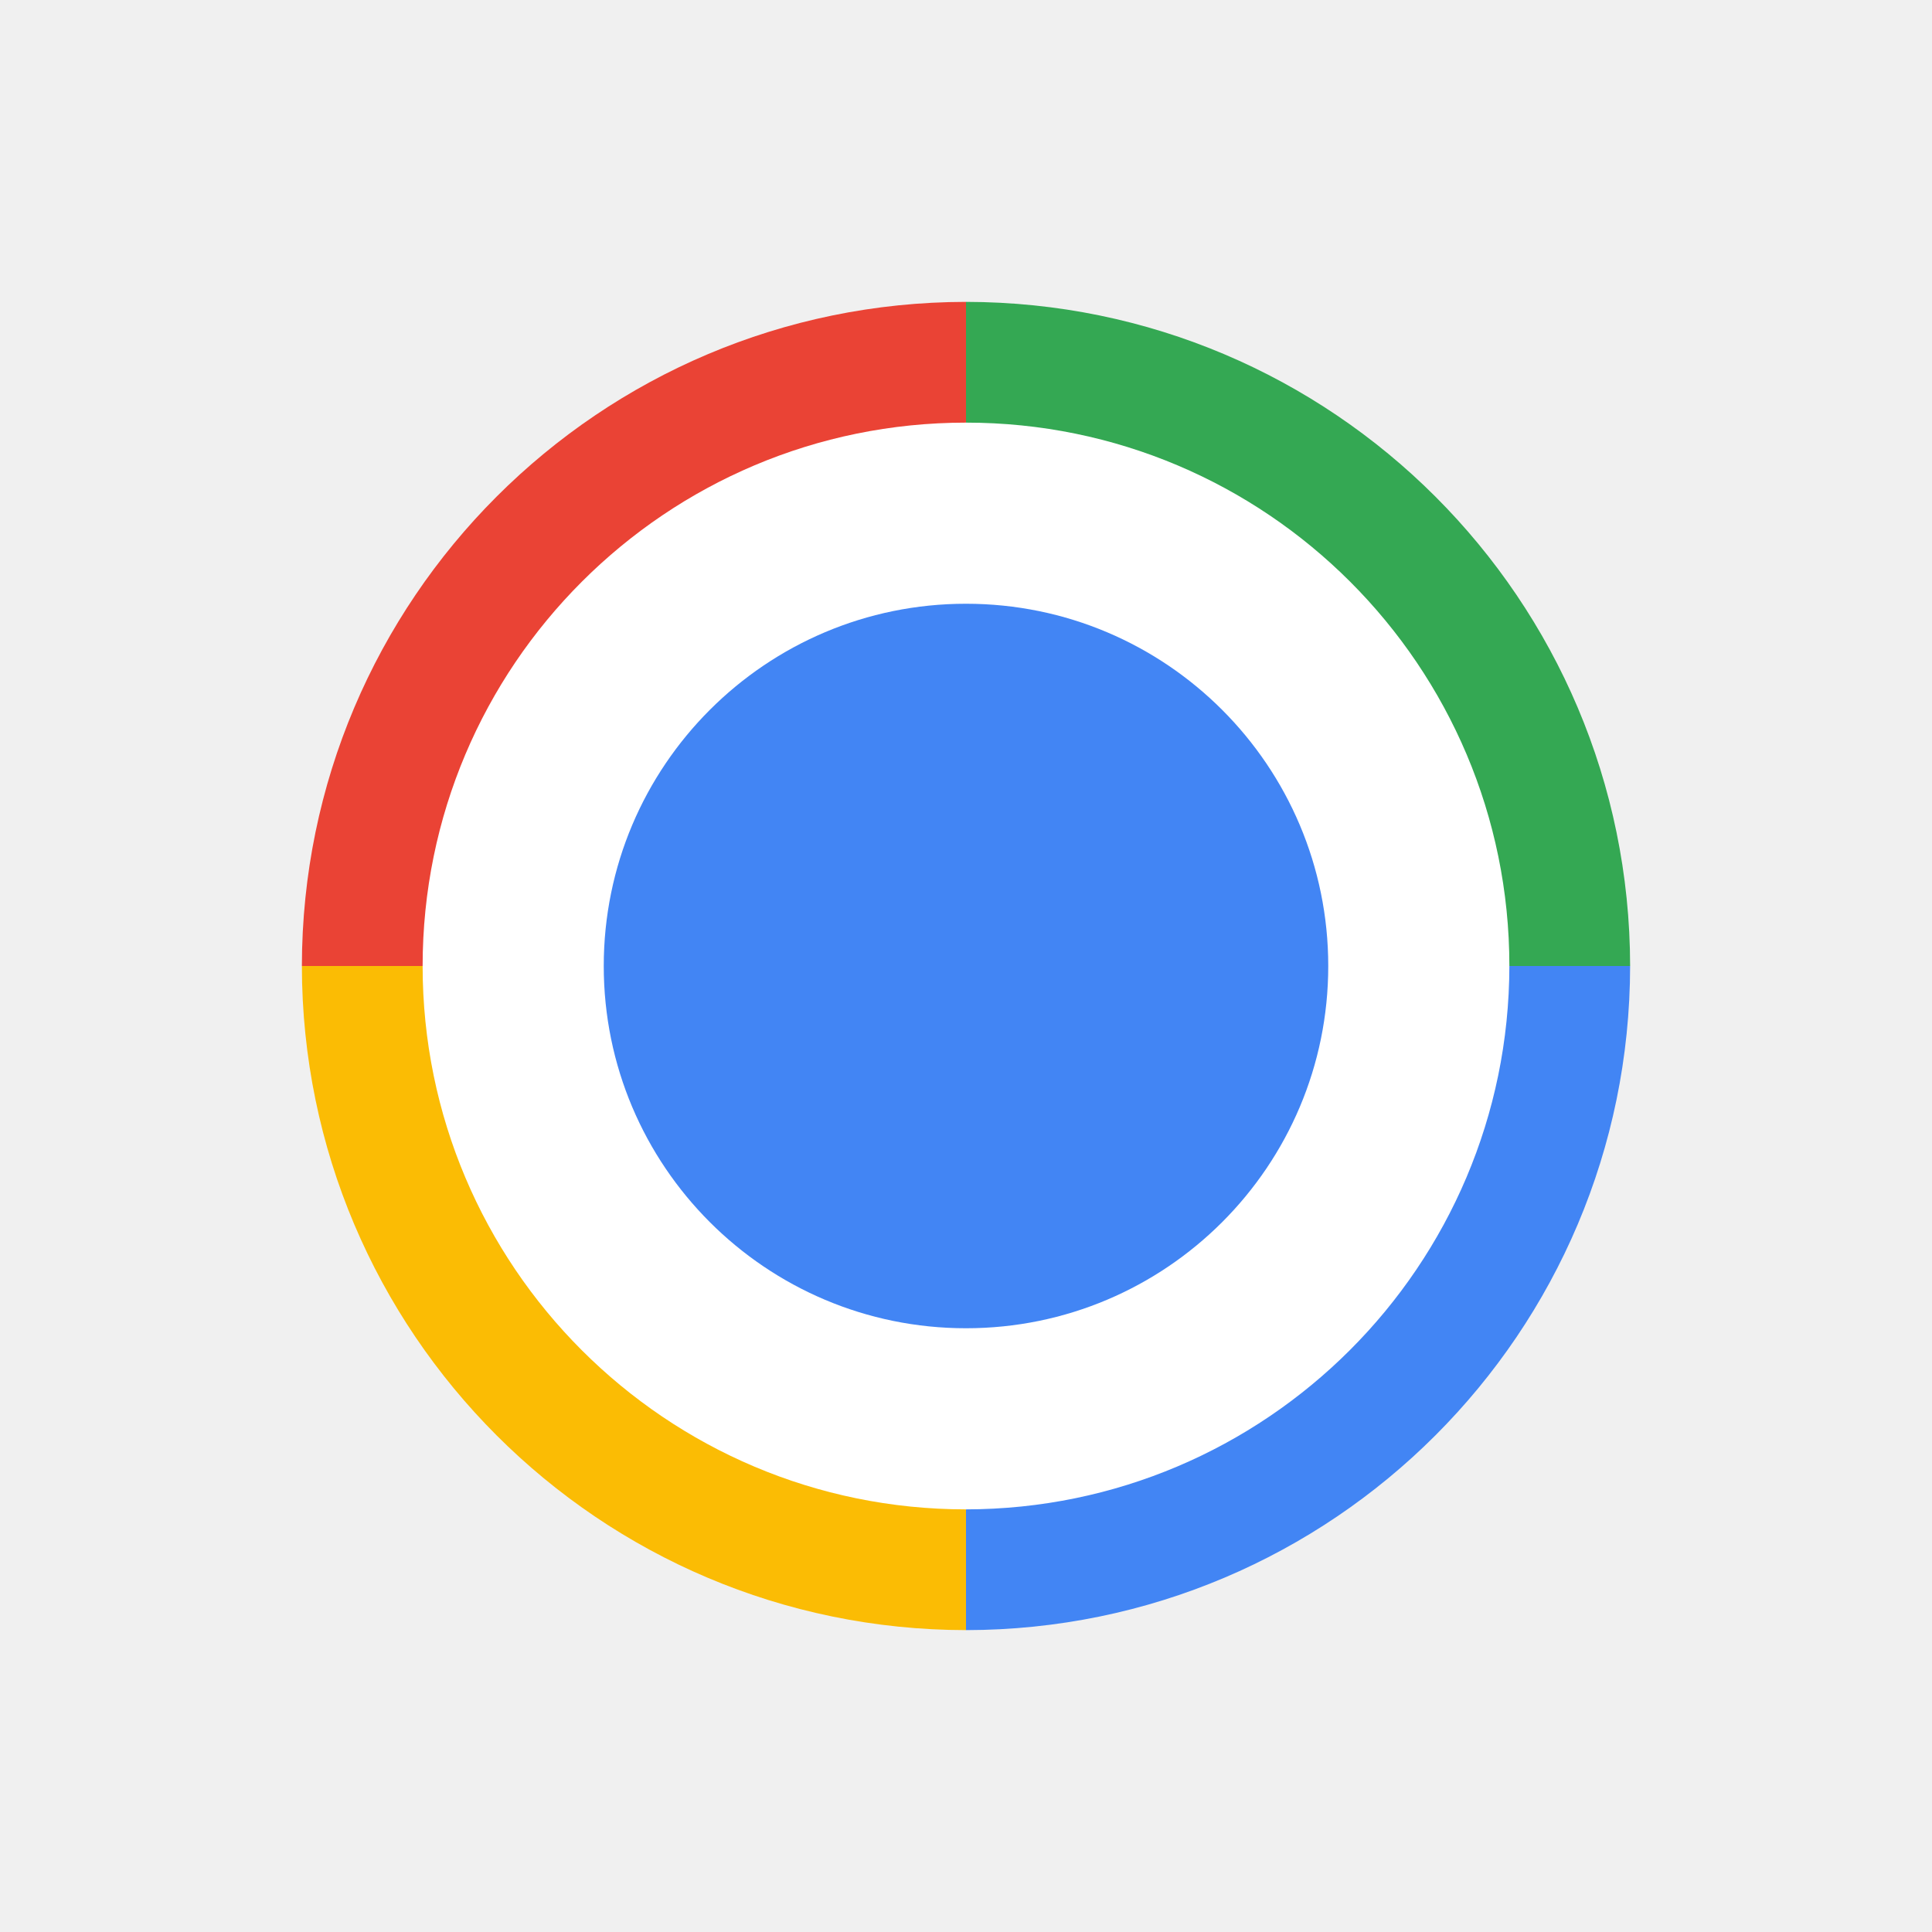
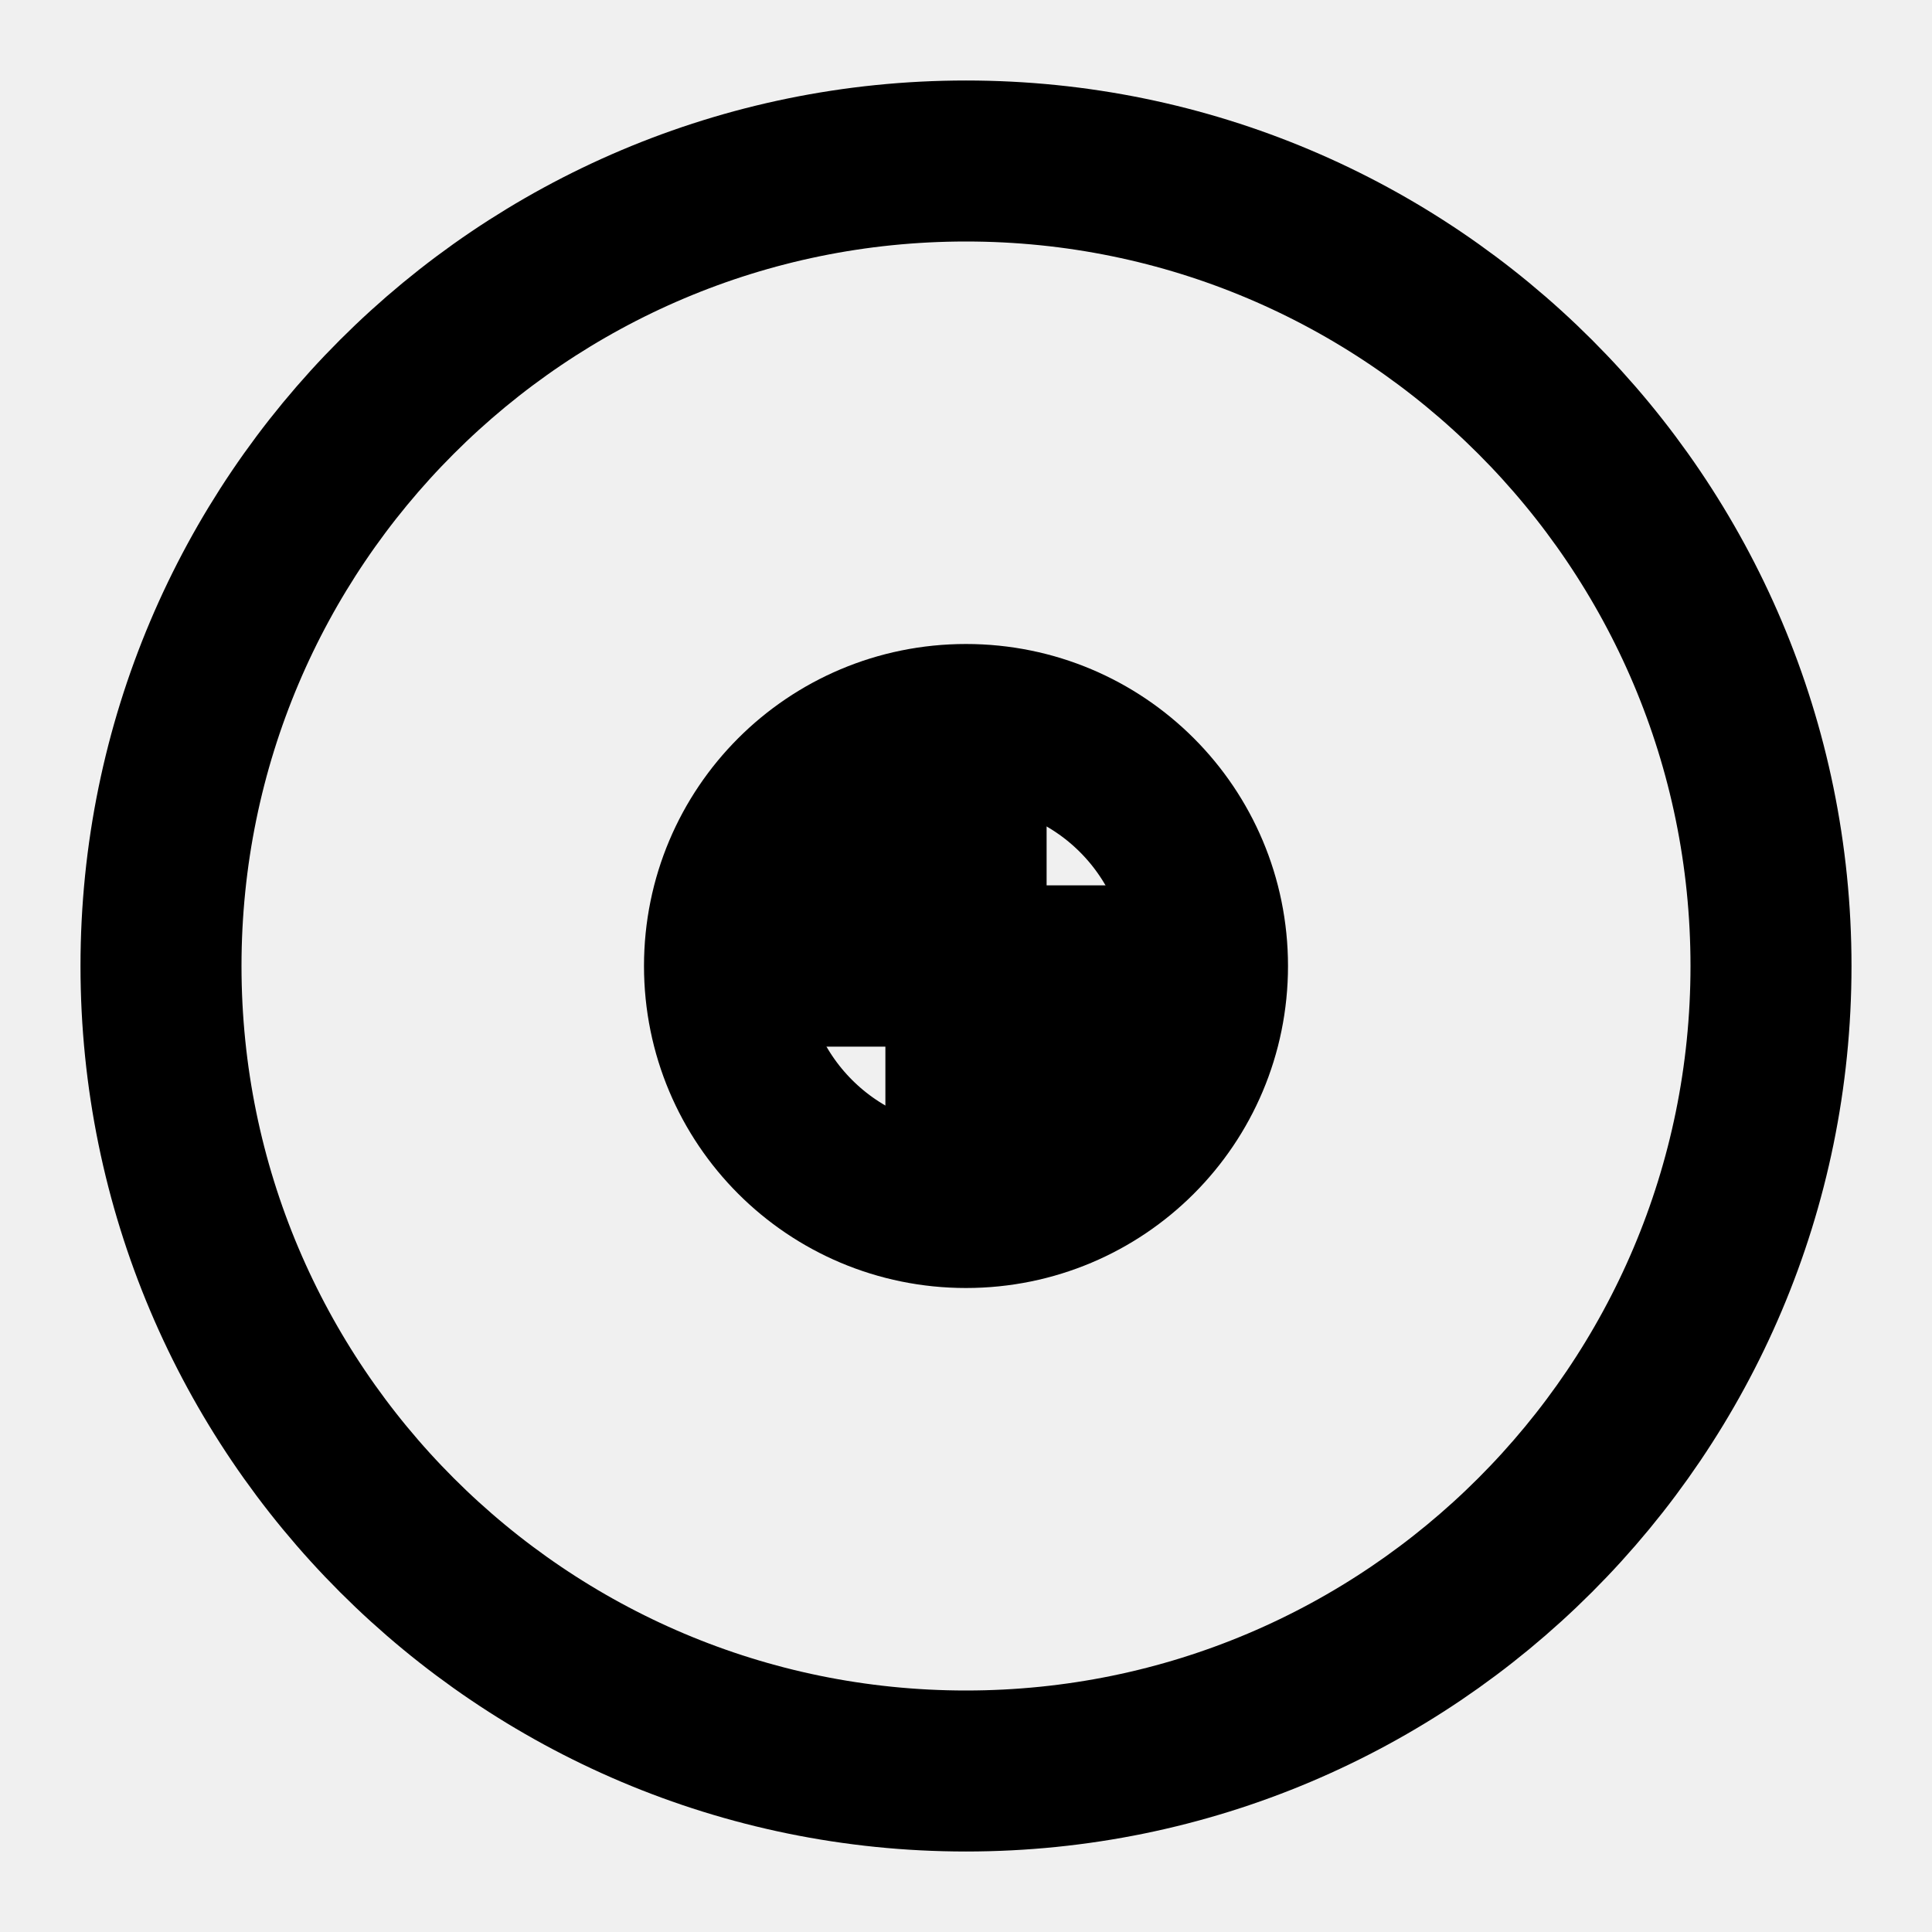
- <svg xmlns="http://www.w3.org/2000/svg" width="256" height="256" viewBox="0 0 256 256">
-   <path fill="#4285F4" d="M128 128h88a88.1 88.1 0 0 1-88 88z" />
-   <path fill="#34A853" d="M128 128V40a88.1 88.1 0 0 1 88 88z" />
-   <path fill="#FBBC04" d="M128 128H40a88.1 88.1 0 0 0 88 88z" />
-   <path fill="#EA4335" d="M128 128V40a88.1 88.1 0 0 0-88 88z" />
-   <path fill="#FFFFFF" d="M128 200a72 72 0 1 1 72-72a72.1 72.1 0 0 1-72 72z" />
-   <path fill="#4285F4" d="M128 176a48 48 0 1 1 48-48a48 48 0 0 1-48 48z" />
+ <svg xmlns="http://www.w3.org/2000/svg" width="24" height="24" viewBox="0 0 24 24" fill="none" stroke="currentColor" stroke-width="2" stroke-linecap="round" stroke-linejoin="round">
+   <path d="M15 12c0 1.66-1.34 3-3 3s-3-1.34-3-3 1.34-3 3-3 3 1.34 3 3z" />
+   <path d="M22 12c0-5.52-4.48-10-10-10S2 6.48 2 12s4.48 10 10 10 10-4.48 10-10z" />
+   <path d="M12 12v-2h-2v2h2z" />
+   <path d="M12 12v2h2v-2h-2z" />
+   <path d="M12 12h-2v-2h2v2z" />
+   <path d="M12 12h2v2h-2v-2z" />
</svg>
